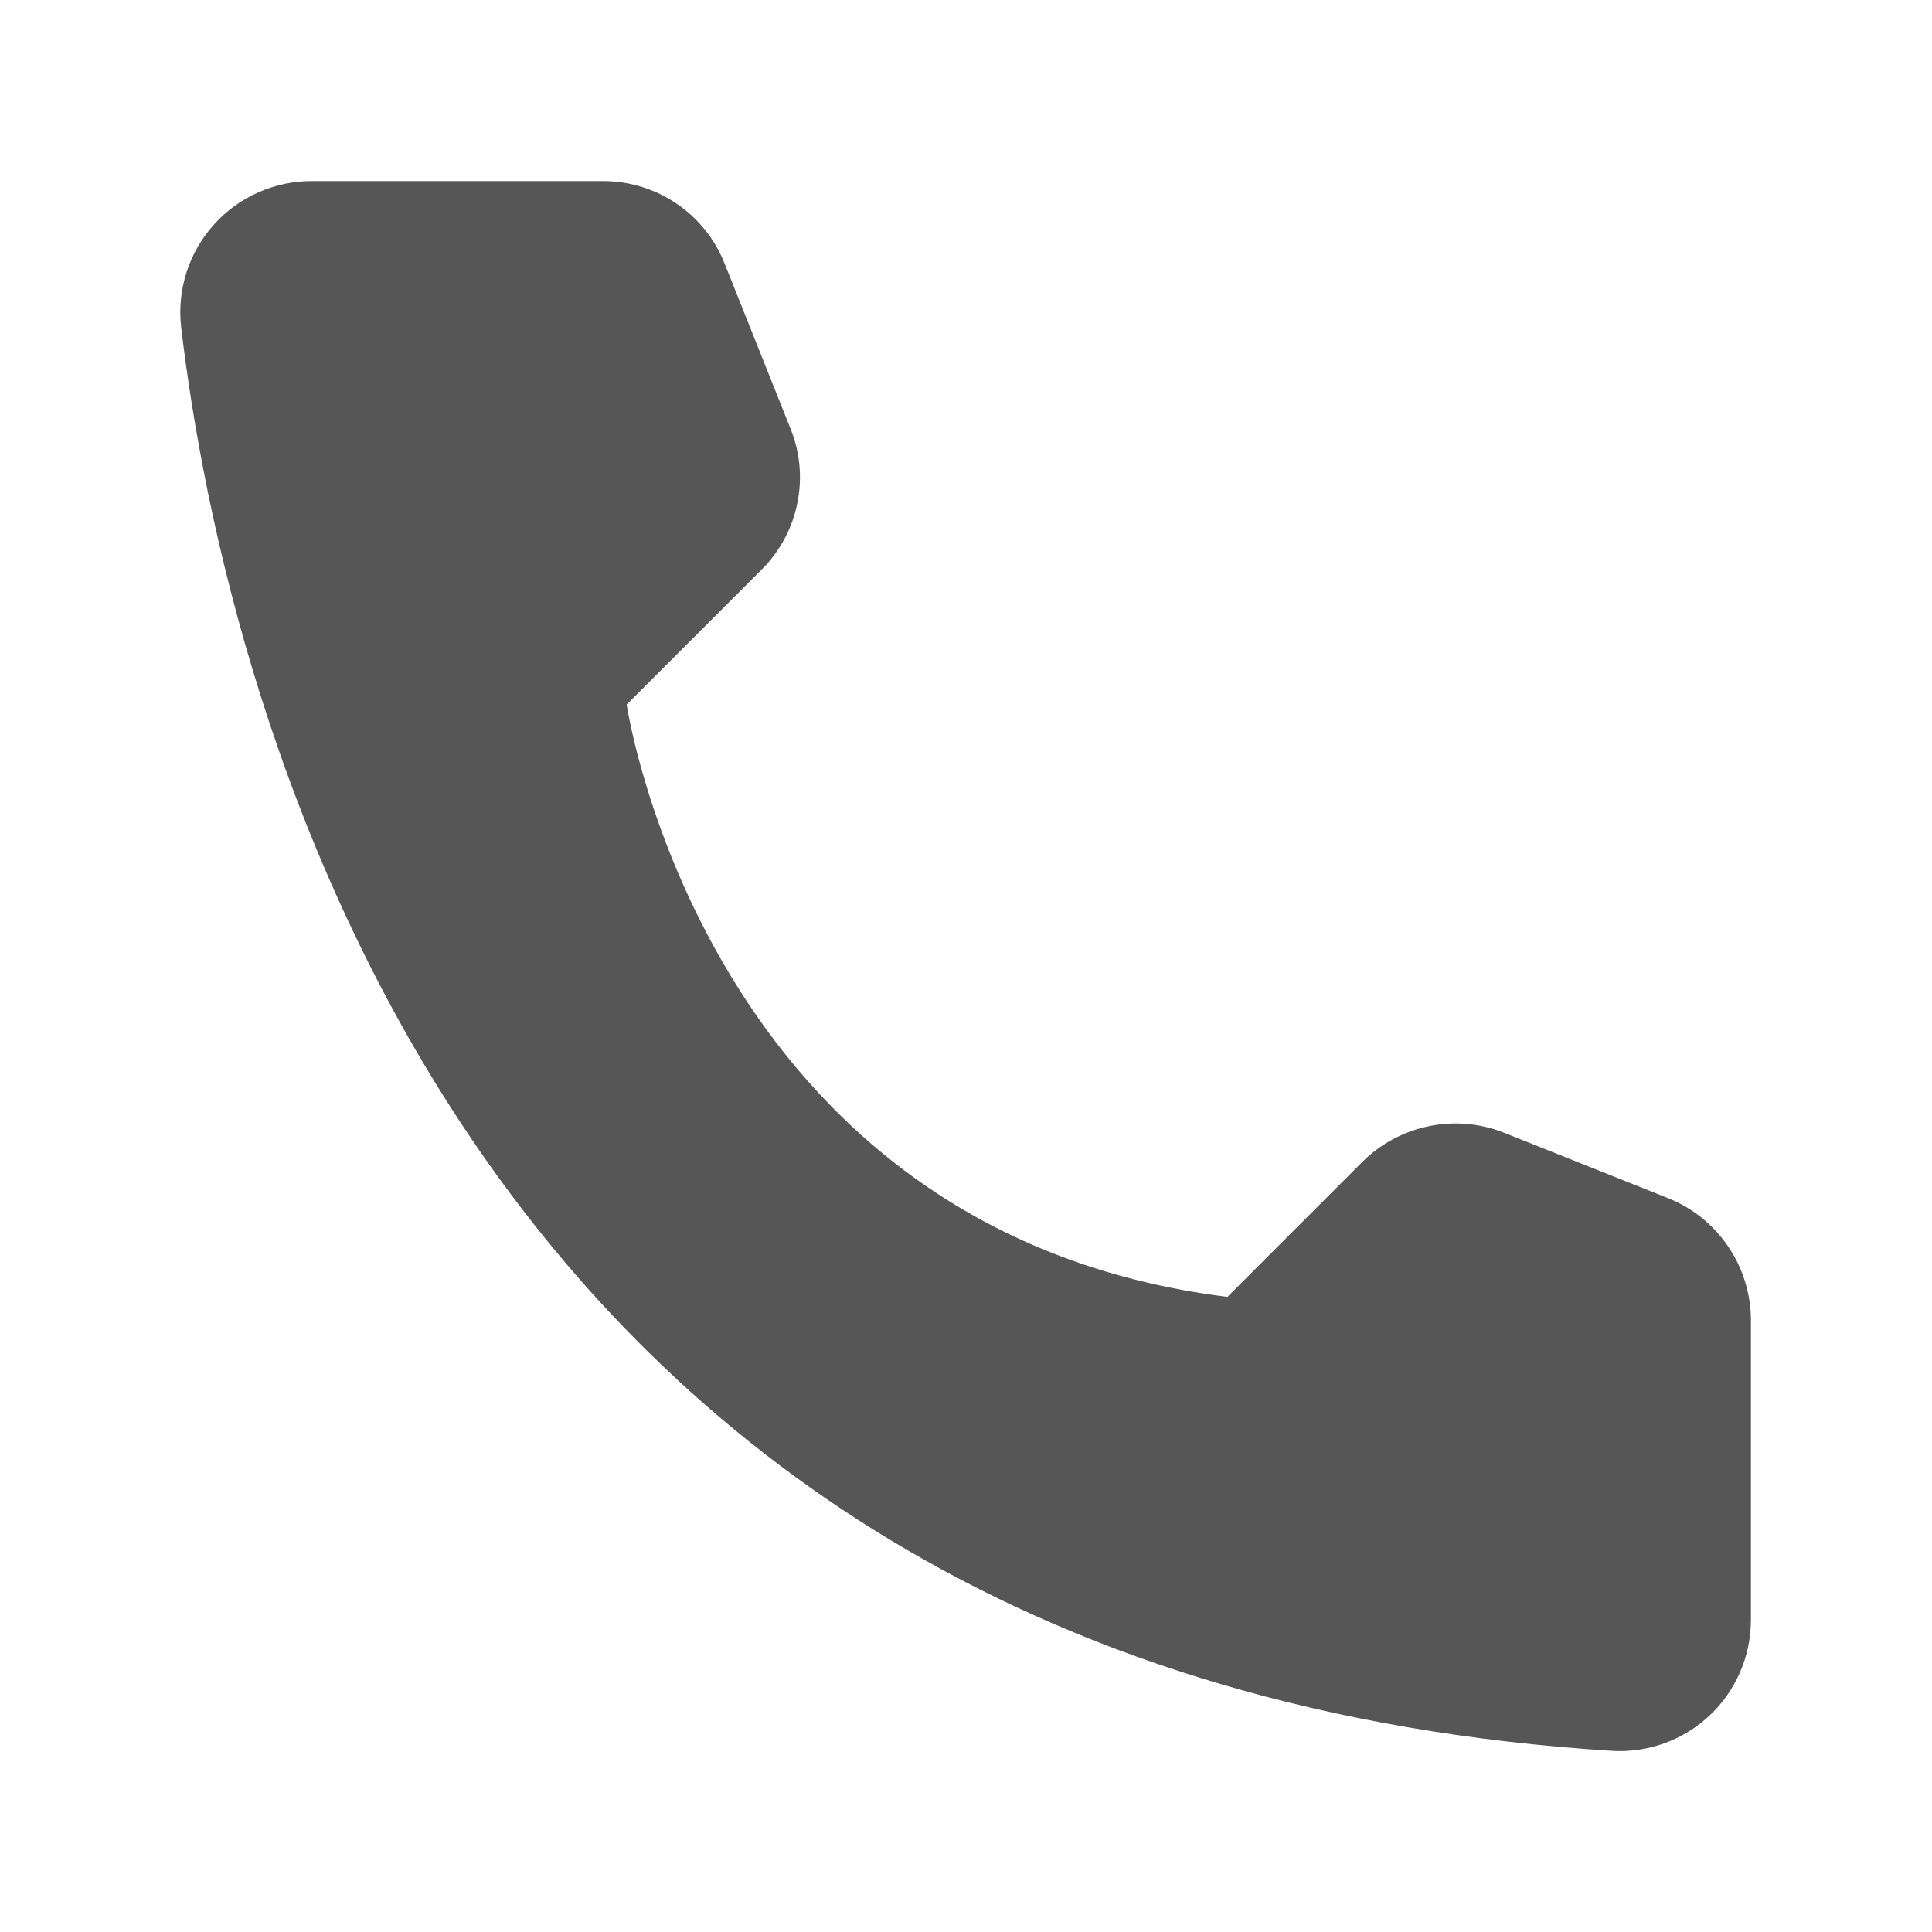
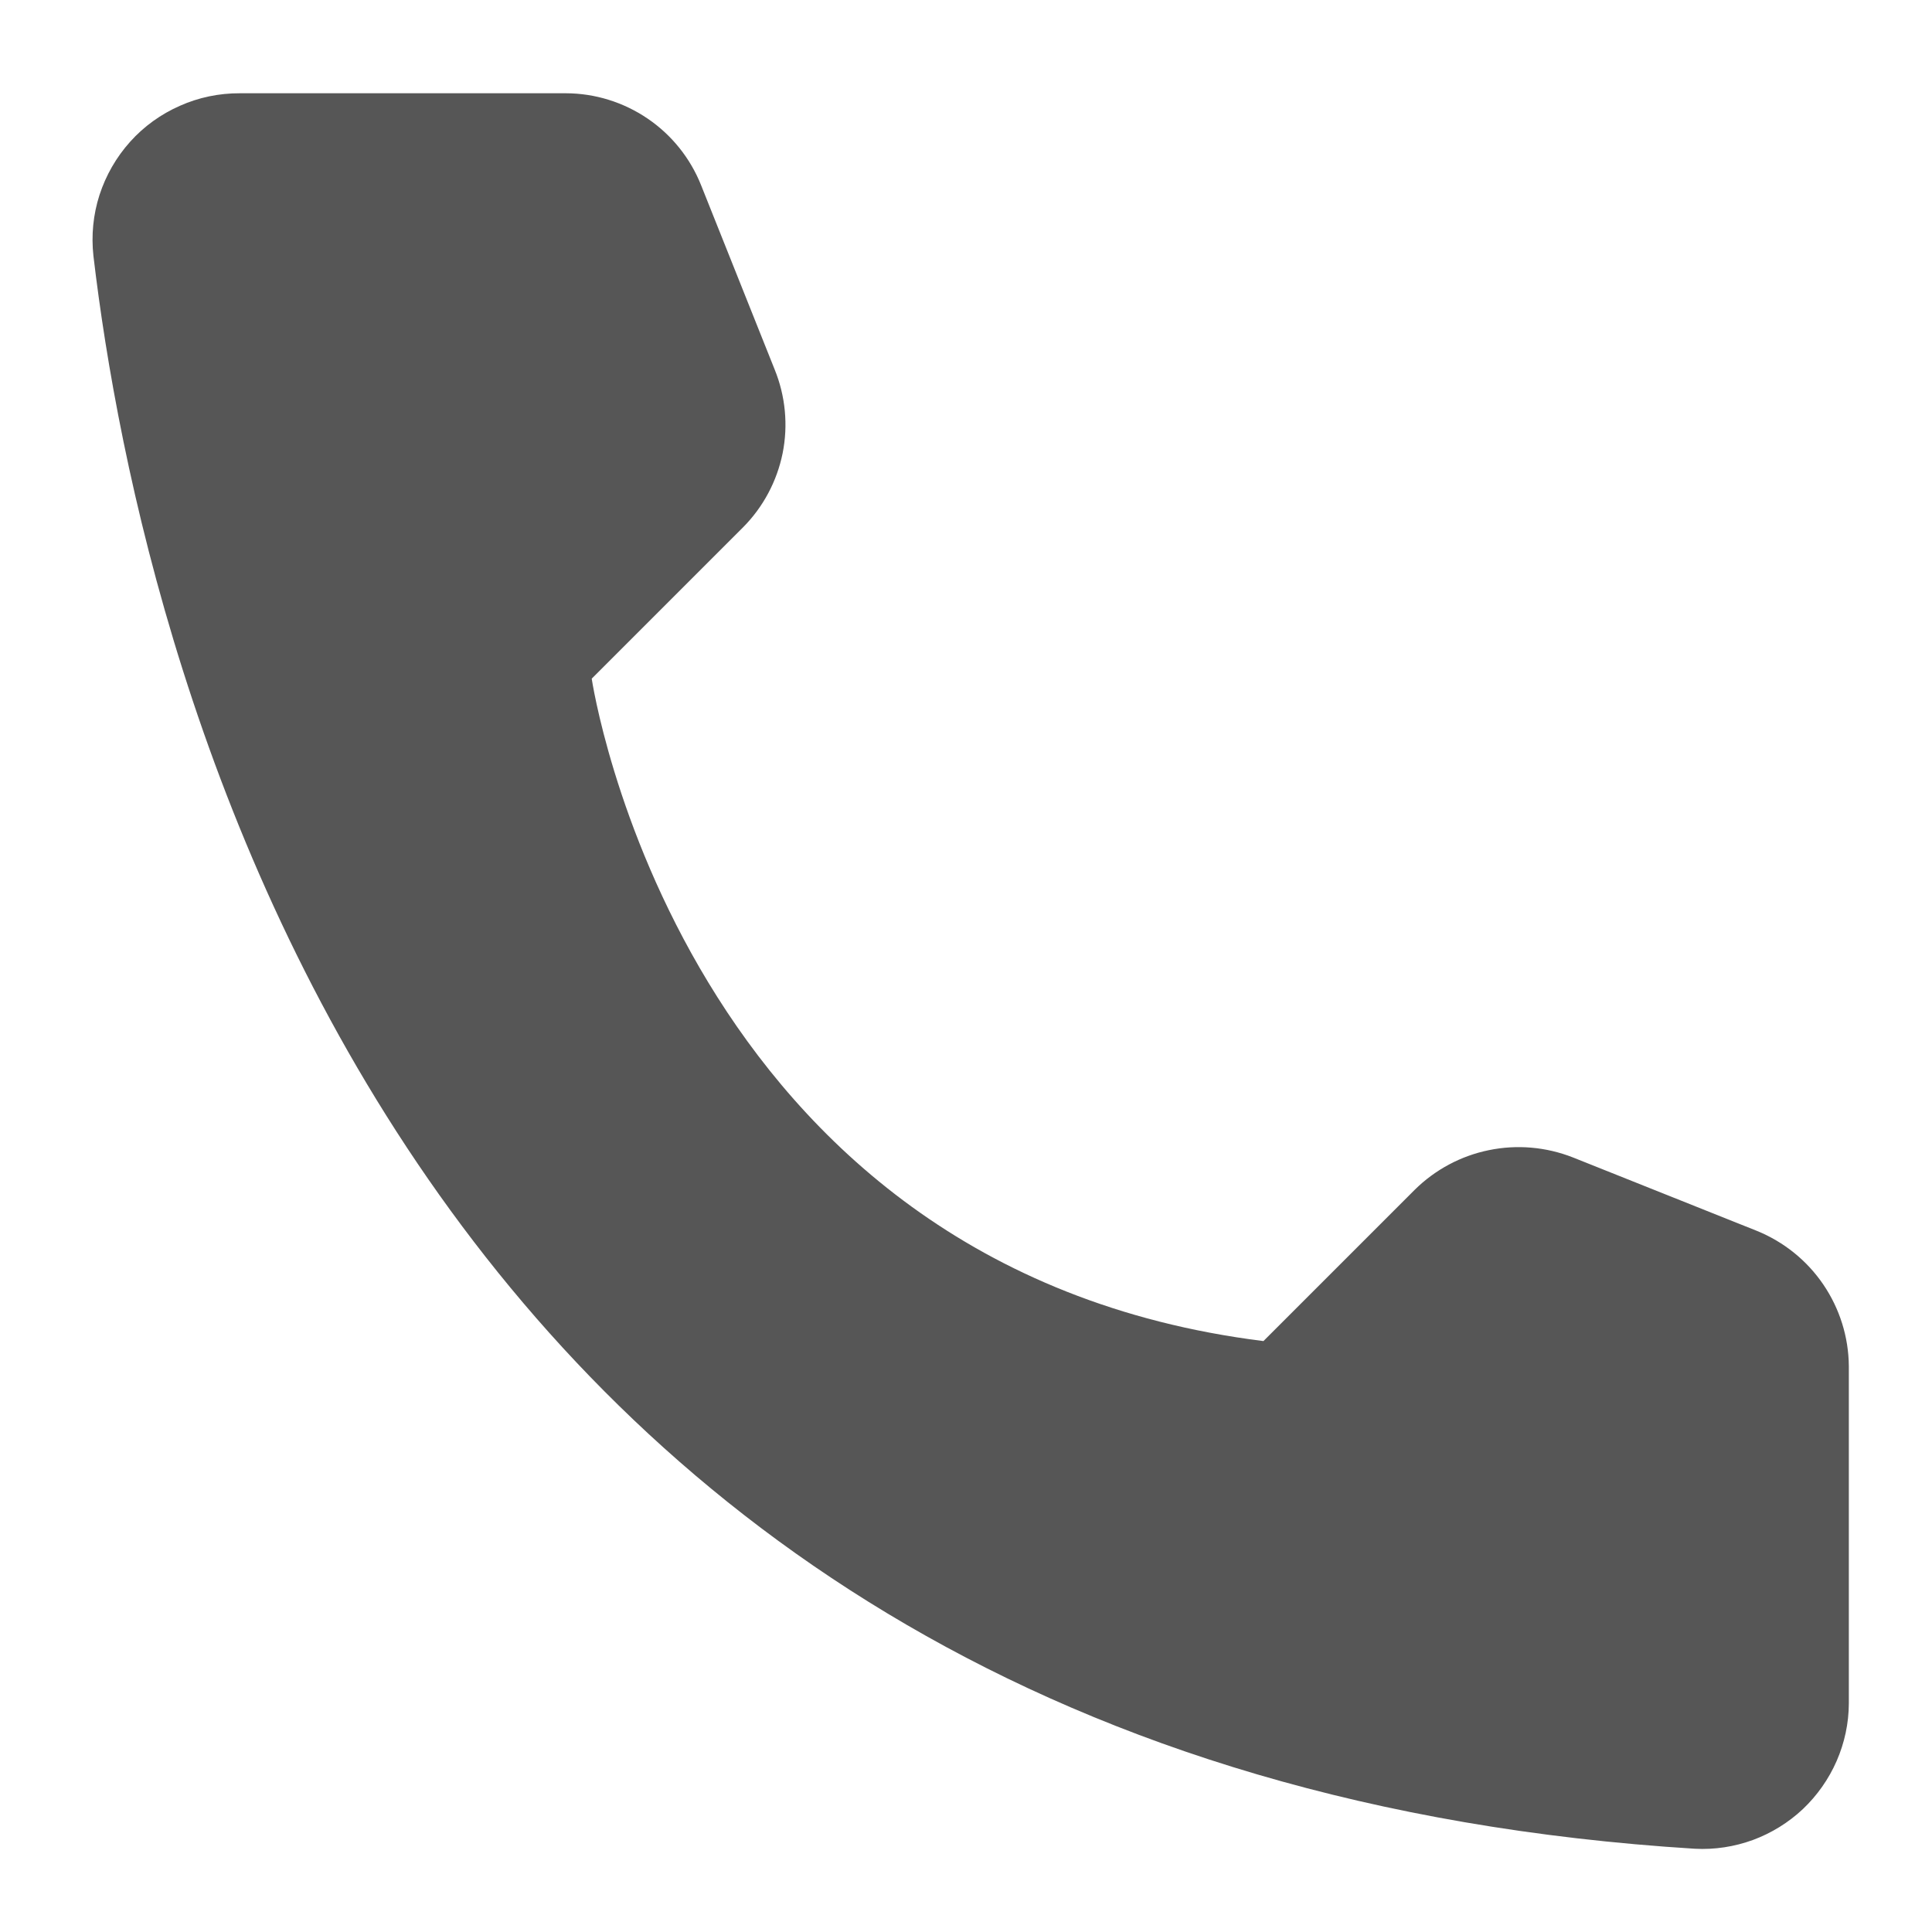
<svg xmlns="http://www.w3.org/2000/svg" width="22" height="22" viewBox="0 0 22 22" fill="none">
-   <path d="M13.977 14.768L15.517 13.227C15.724 13.023 15.987 12.882 16.272 12.824C16.558 12.765 16.854 12.791 17.126 12.898L19.003 13.647C19.277 13.758 19.512 13.948 19.678 14.193C19.845 14.438 19.935 14.726 19.938 15.022V18.459C19.936 18.661 19.894 18.86 19.813 19.044C19.733 19.229 19.616 19.395 19.469 19.533C19.323 19.671 19.15 19.778 18.961 19.848C18.772 19.917 18.571 19.948 18.37 19.938C5.218 19.119 2.564 7.982 2.062 3.719C2.039 3.51 2.06 3.298 2.125 3.098C2.189 2.897 2.296 2.713 2.437 2.556C2.577 2.4 2.75 2.275 2.943 2.19C3.135 2.105 3.344 2.061 3.554 2.062H6.875C7.171 2.063 7.461 2.153 7.706 2.32C7.951 2.486 8.14 2.722 8.25 2.998L8.999 4.874C9.11 5.145 9.138 5.441 9.08 5.727C9.023 6.014 8.882 6.276 8.676 6.483L7.136 8.023C7.136 8.023 8.023 14.025 13.977 14.768Z" fill="#565656" />
+   <path d="M14.387 15.271L16.11 13.548C16.342 13.319 16.635 13.162 16.954 13.097C17.274 13.031 17.605 13.06 17.909 13.179L20.008 14.017C20.314 14.142 20.577 14.354 20.763 14.628C20.949 14.902 21.05 15.224 21.053 15.555V19.399C21.052 19.624 21.004 19.847 20.914 20.053C20.824 20.259 20.693 20.445 20.53 20.6C20.366 20.754 20.172 20.874 19.961 20.952C19.75 21.029 19.525 21.064 19.3 21.052C4.593 20.137 1.625 7.682 1.064 2.915C1.038 2.681 1.061 2.444 1.133 2.22C1.206 1.996 1.324 1.79 1.482 1.614C1.639 1.439 1.832 1.3 2.048 1.205C2.263 1.109 2.496 1.061 2.732 1.062H6.445C6.777 1.063 7.1 1.164 7.374 1.35C7.648 1.536 7.86 1.8 7.983 2.108L8.821 4.207C8.944 4.509 8.976 4.841 8.912 5.161C8.847 5.481 8.69 5.775 8.46 6.006L6.738 7.728C6.738 7.728 7.729 14.44 14.387 15.271Z" fill="#565656" />
</svg>
